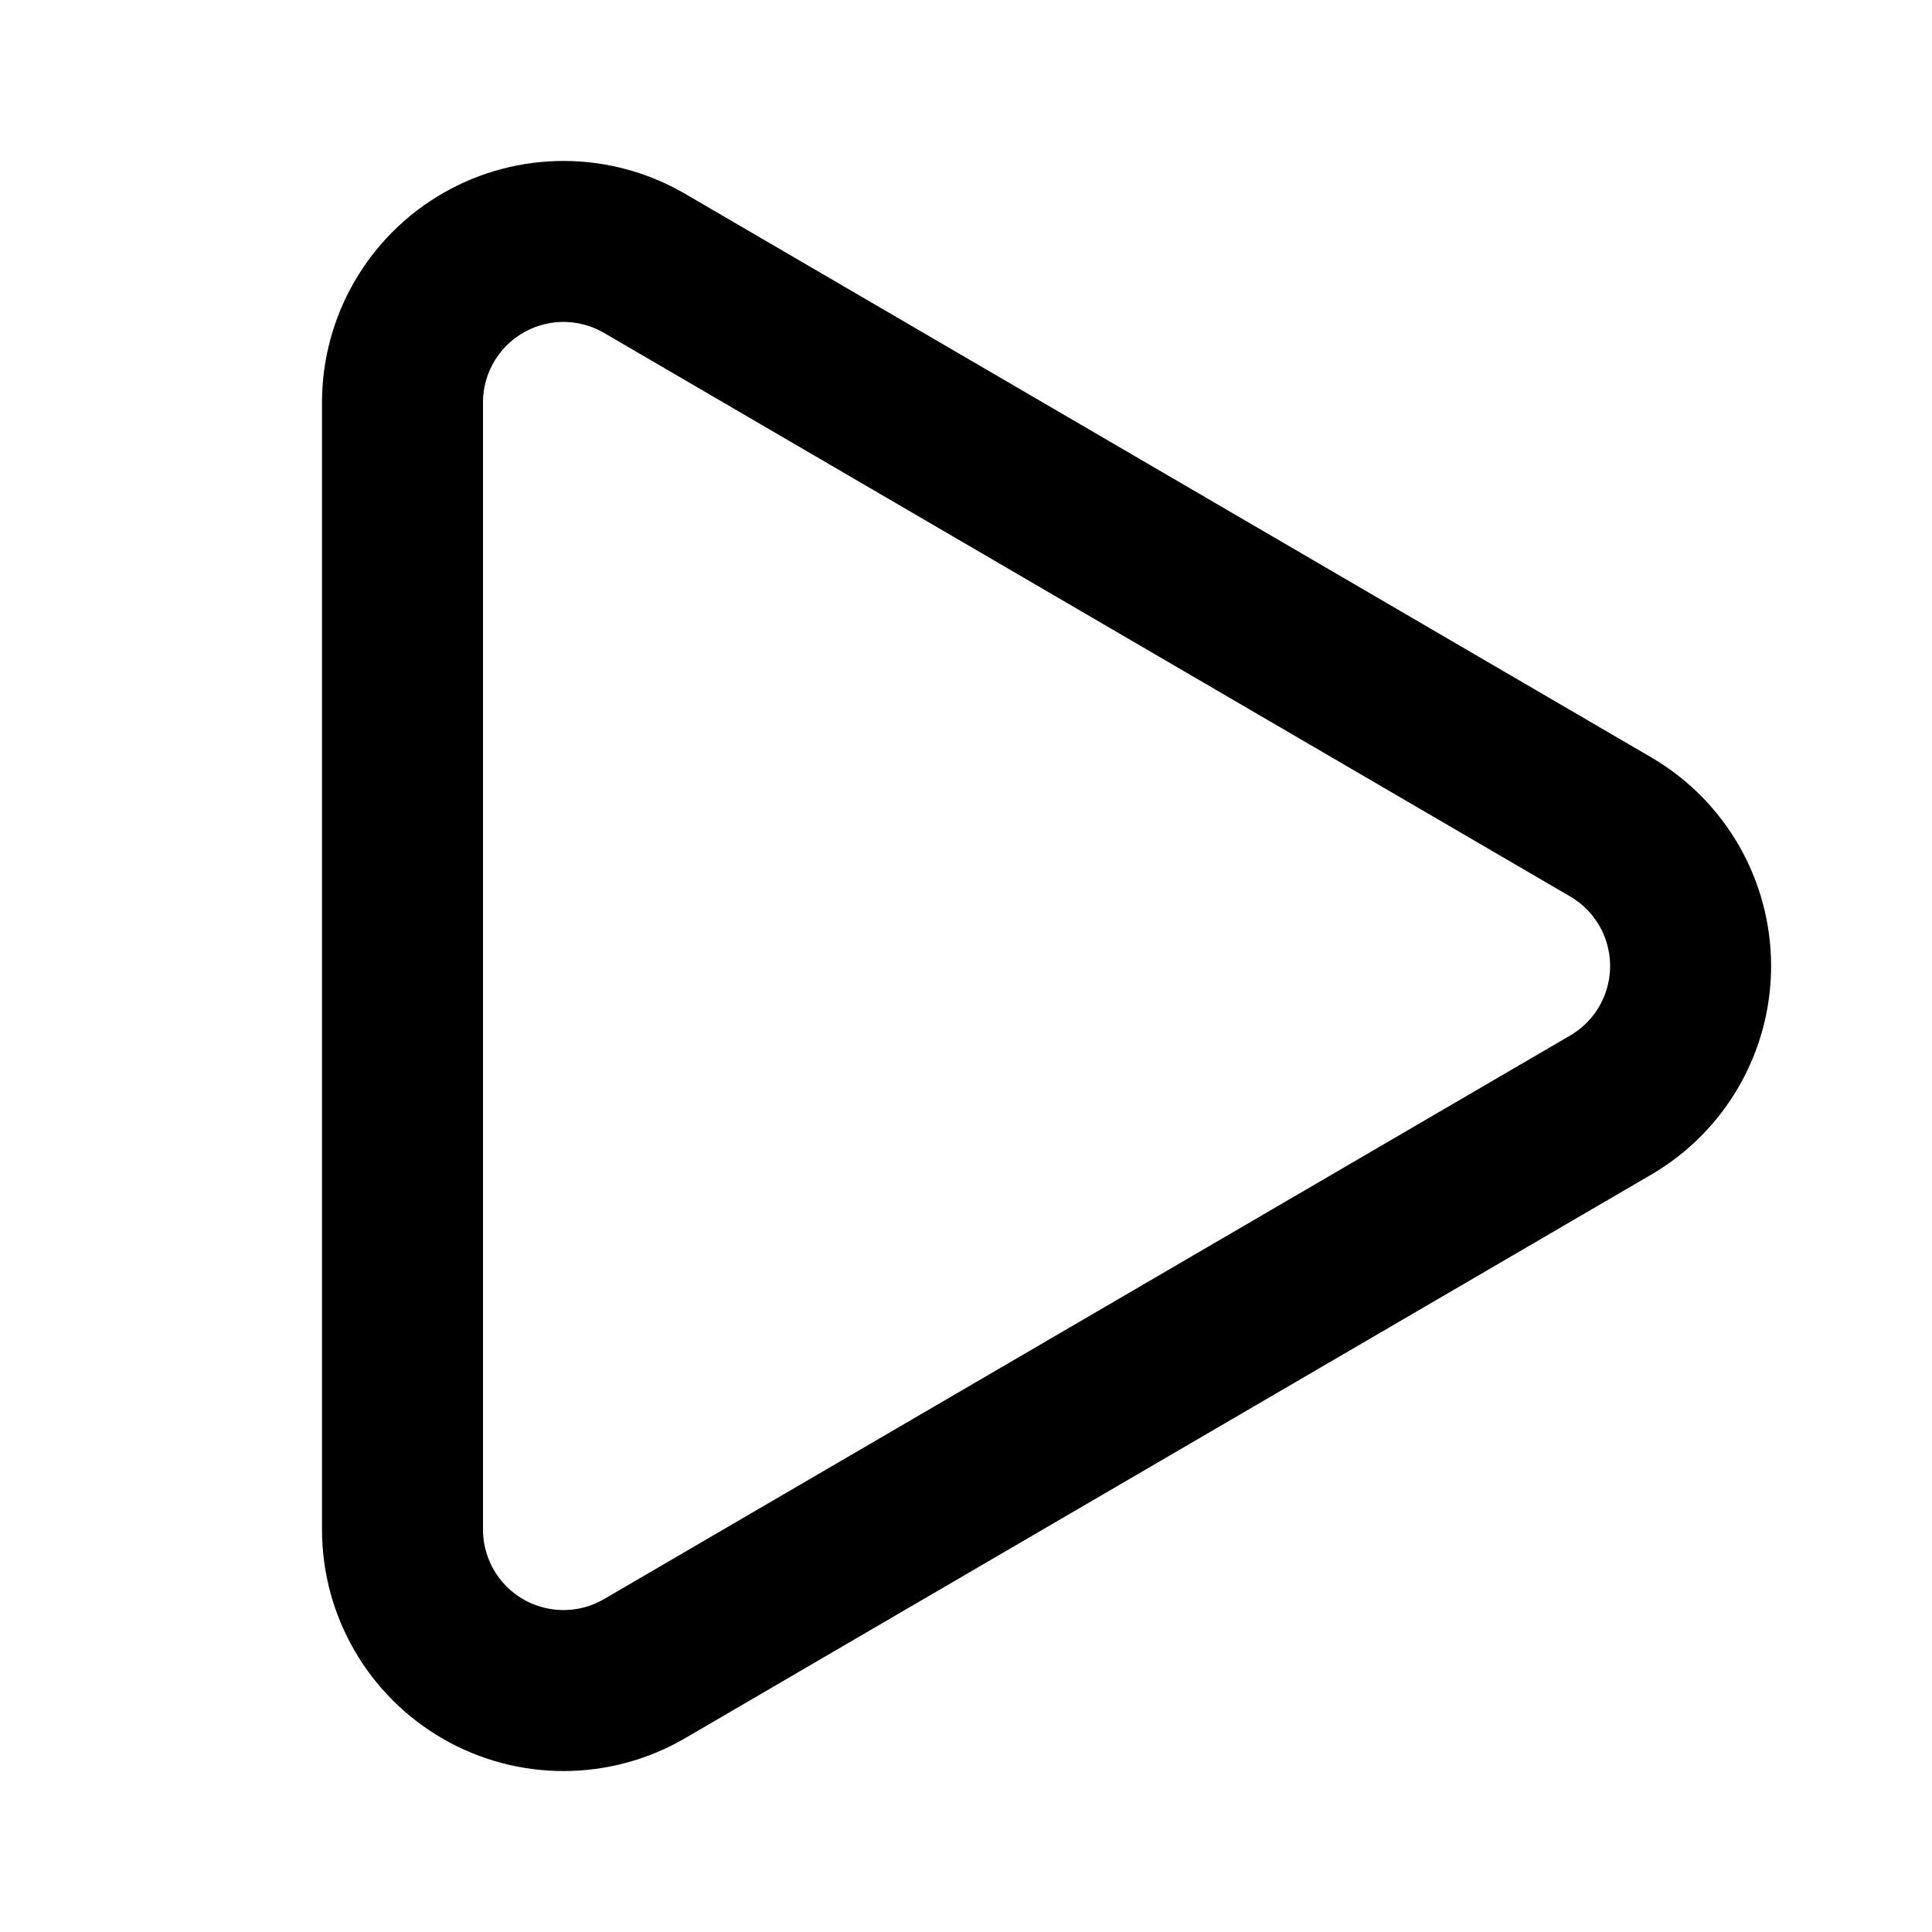
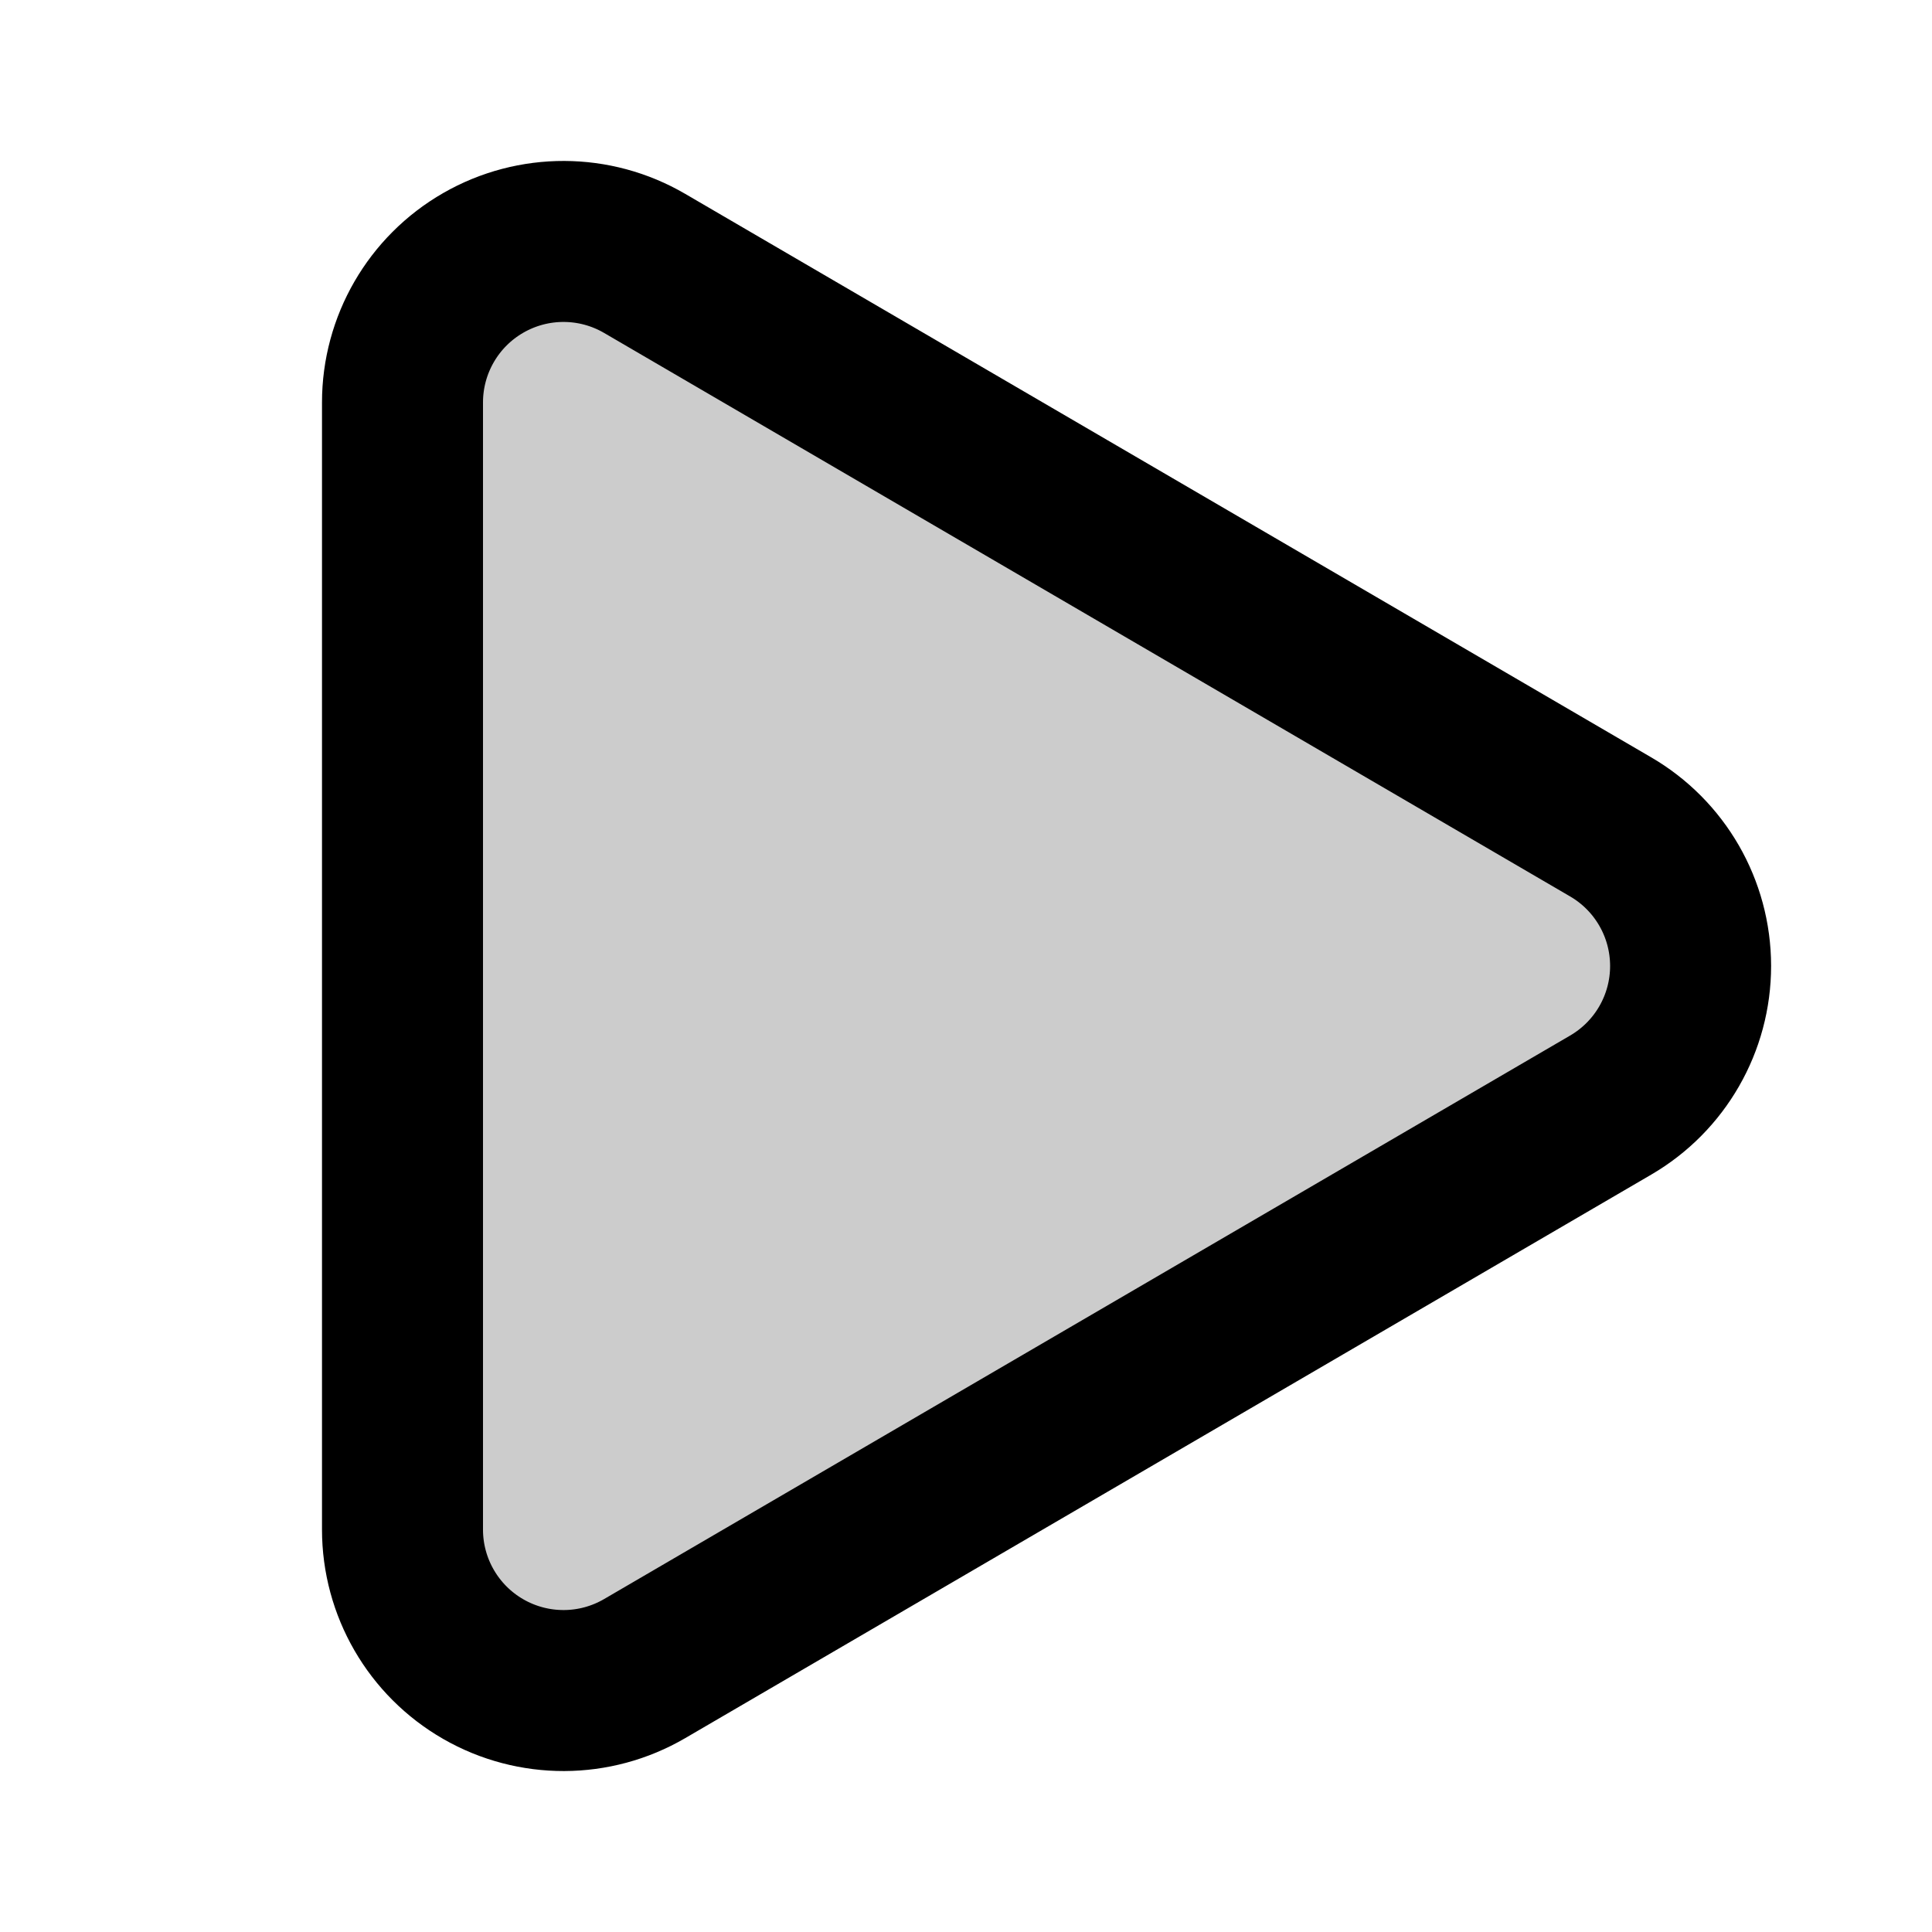
- <svg xmlns="http://www.w3.org/2000/svg" width="24" height="24" viewBox="0 0 24 24" fill="none" stroke="currentColor" stroke-width="2" stroke-linecap="round" stroke-linejoin="round" class="lucide lucide-play-icon lucide-play">
+ <svg xmlns="http://www.w3.org/2000/svg" width="24" height="24" viewBox="0 0 24 24" fill="#cccccc" stroke="currentColor" stroke-width="2" stroke-linecap="round" stroke-linejoin="round" class="lucide lucide-play-icon lucide-play">
  <path d="M5 5a2 2 0 0 1 3.008-1.728l11.997 6.998a2 2 0 0 1 .003 3.458l-12 7A2 2 0 0 1 5 19z" />
</svg>
